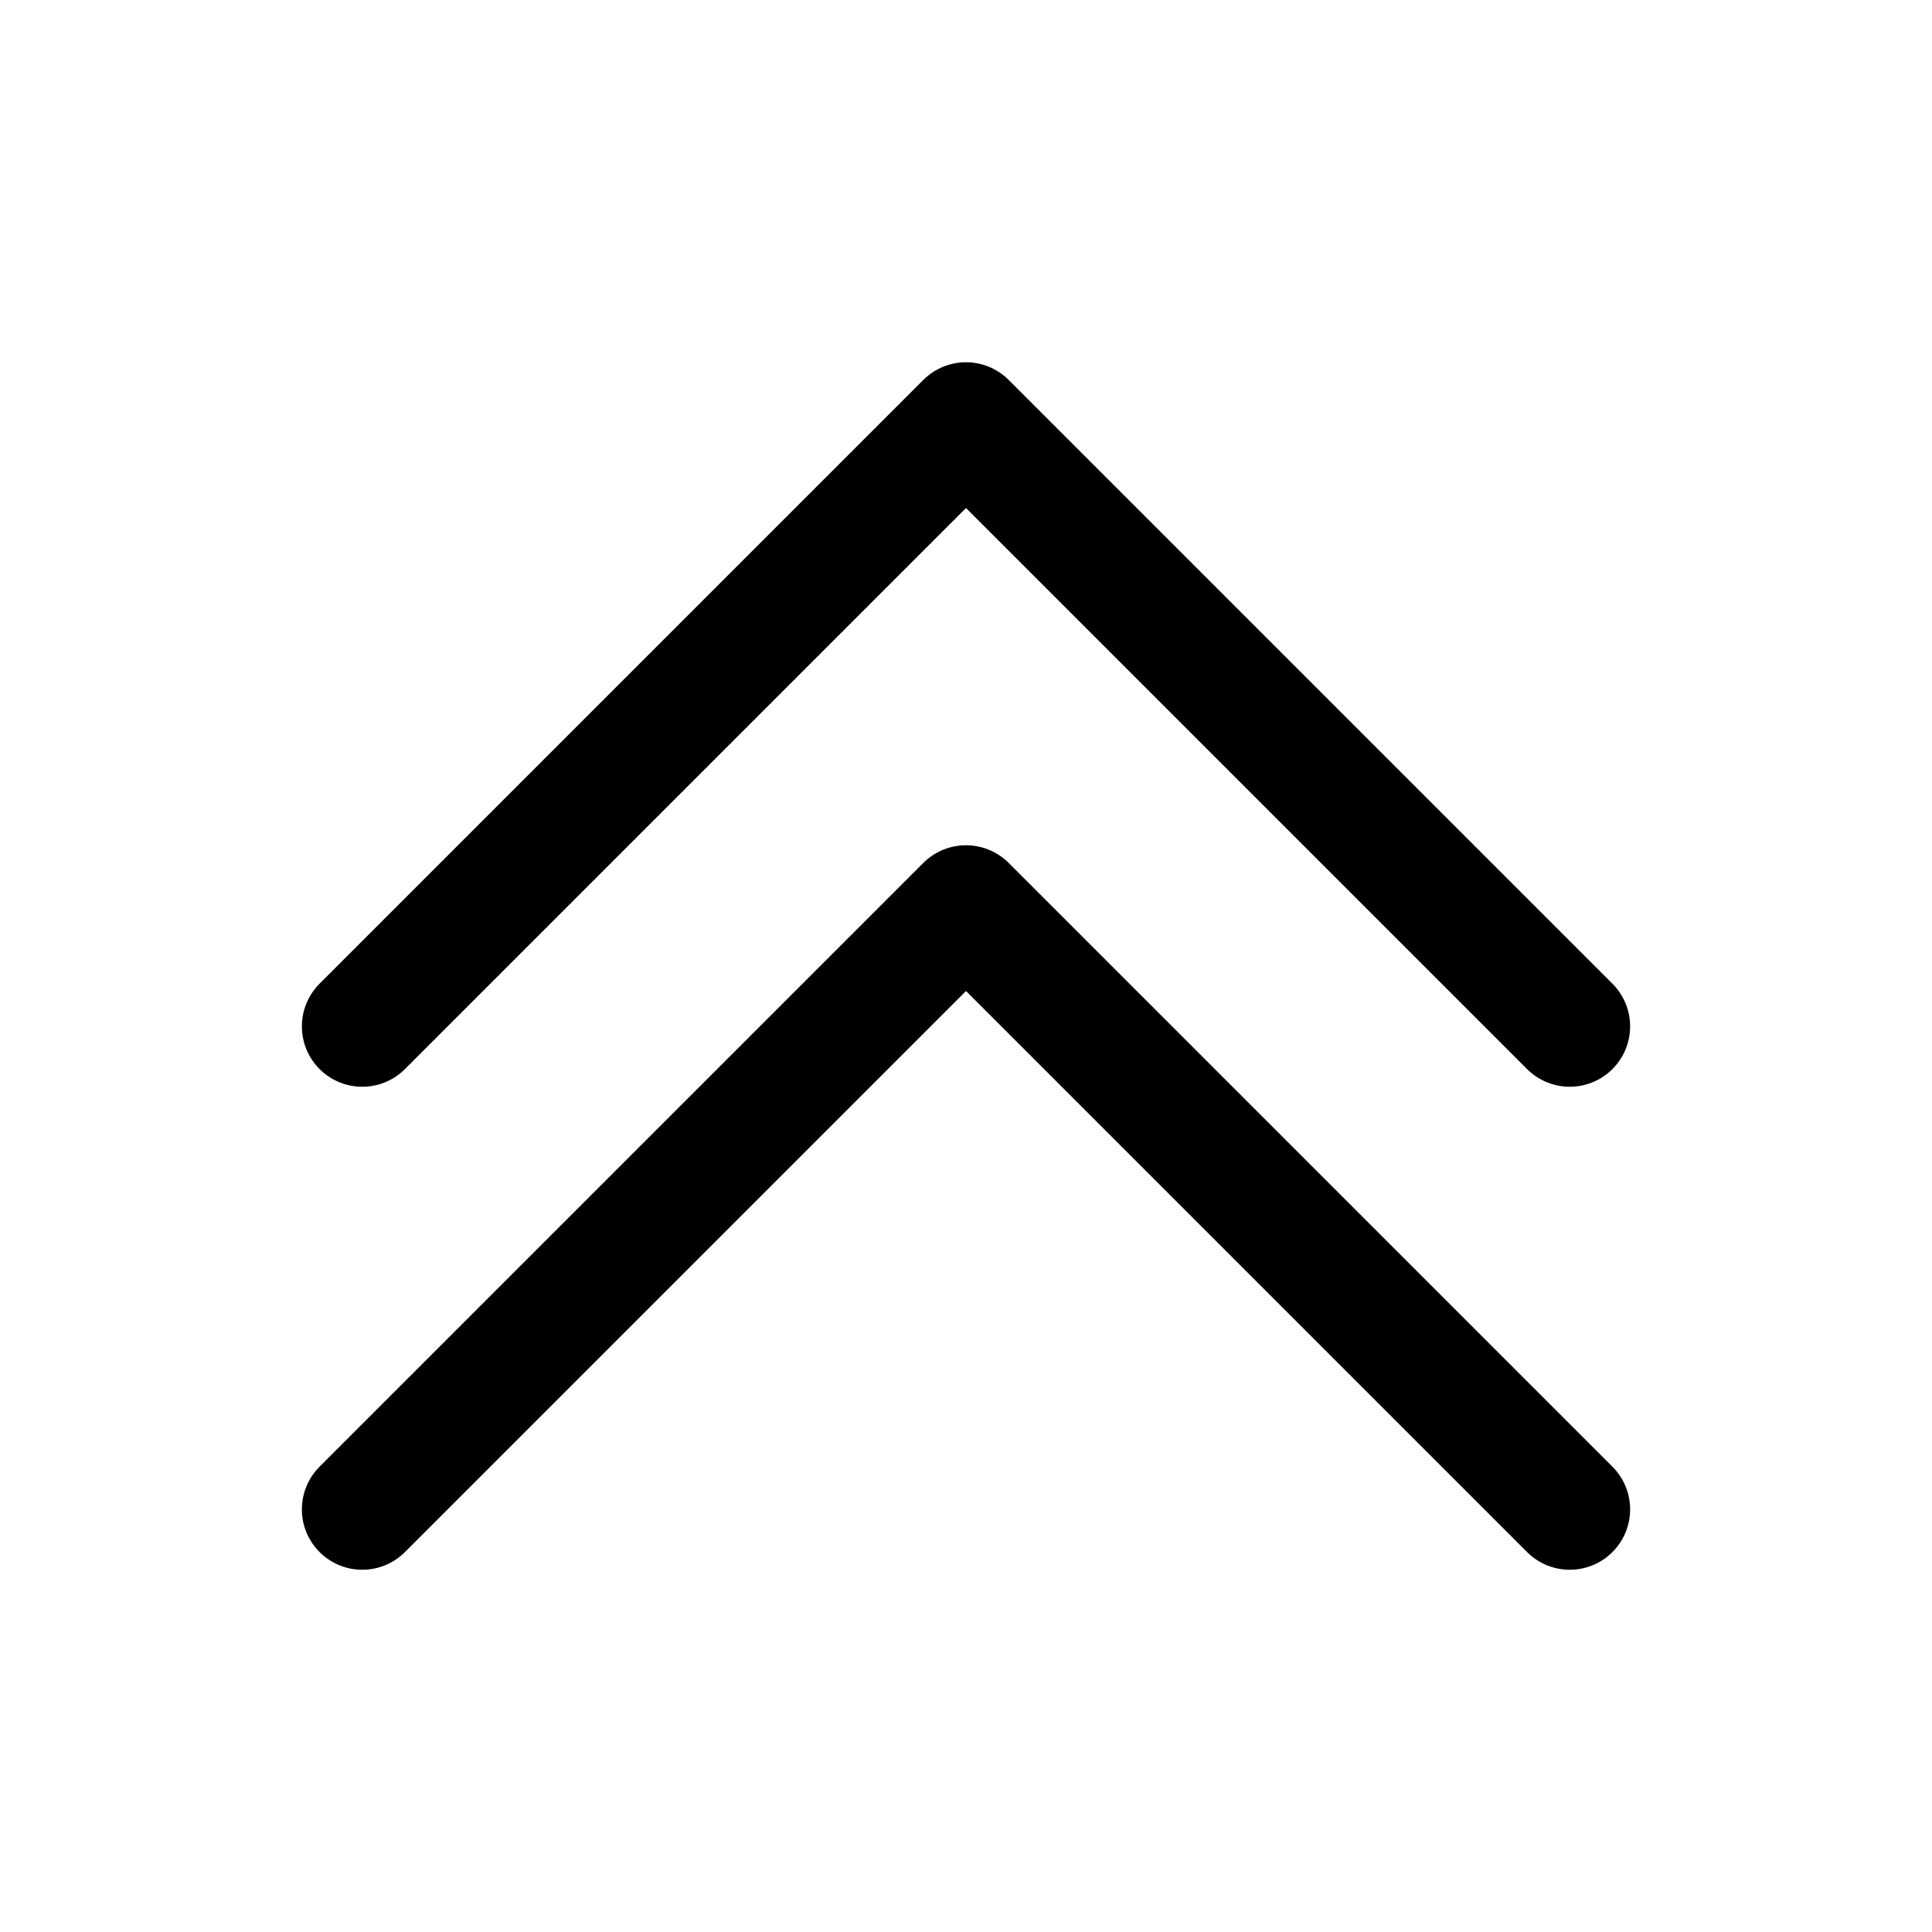
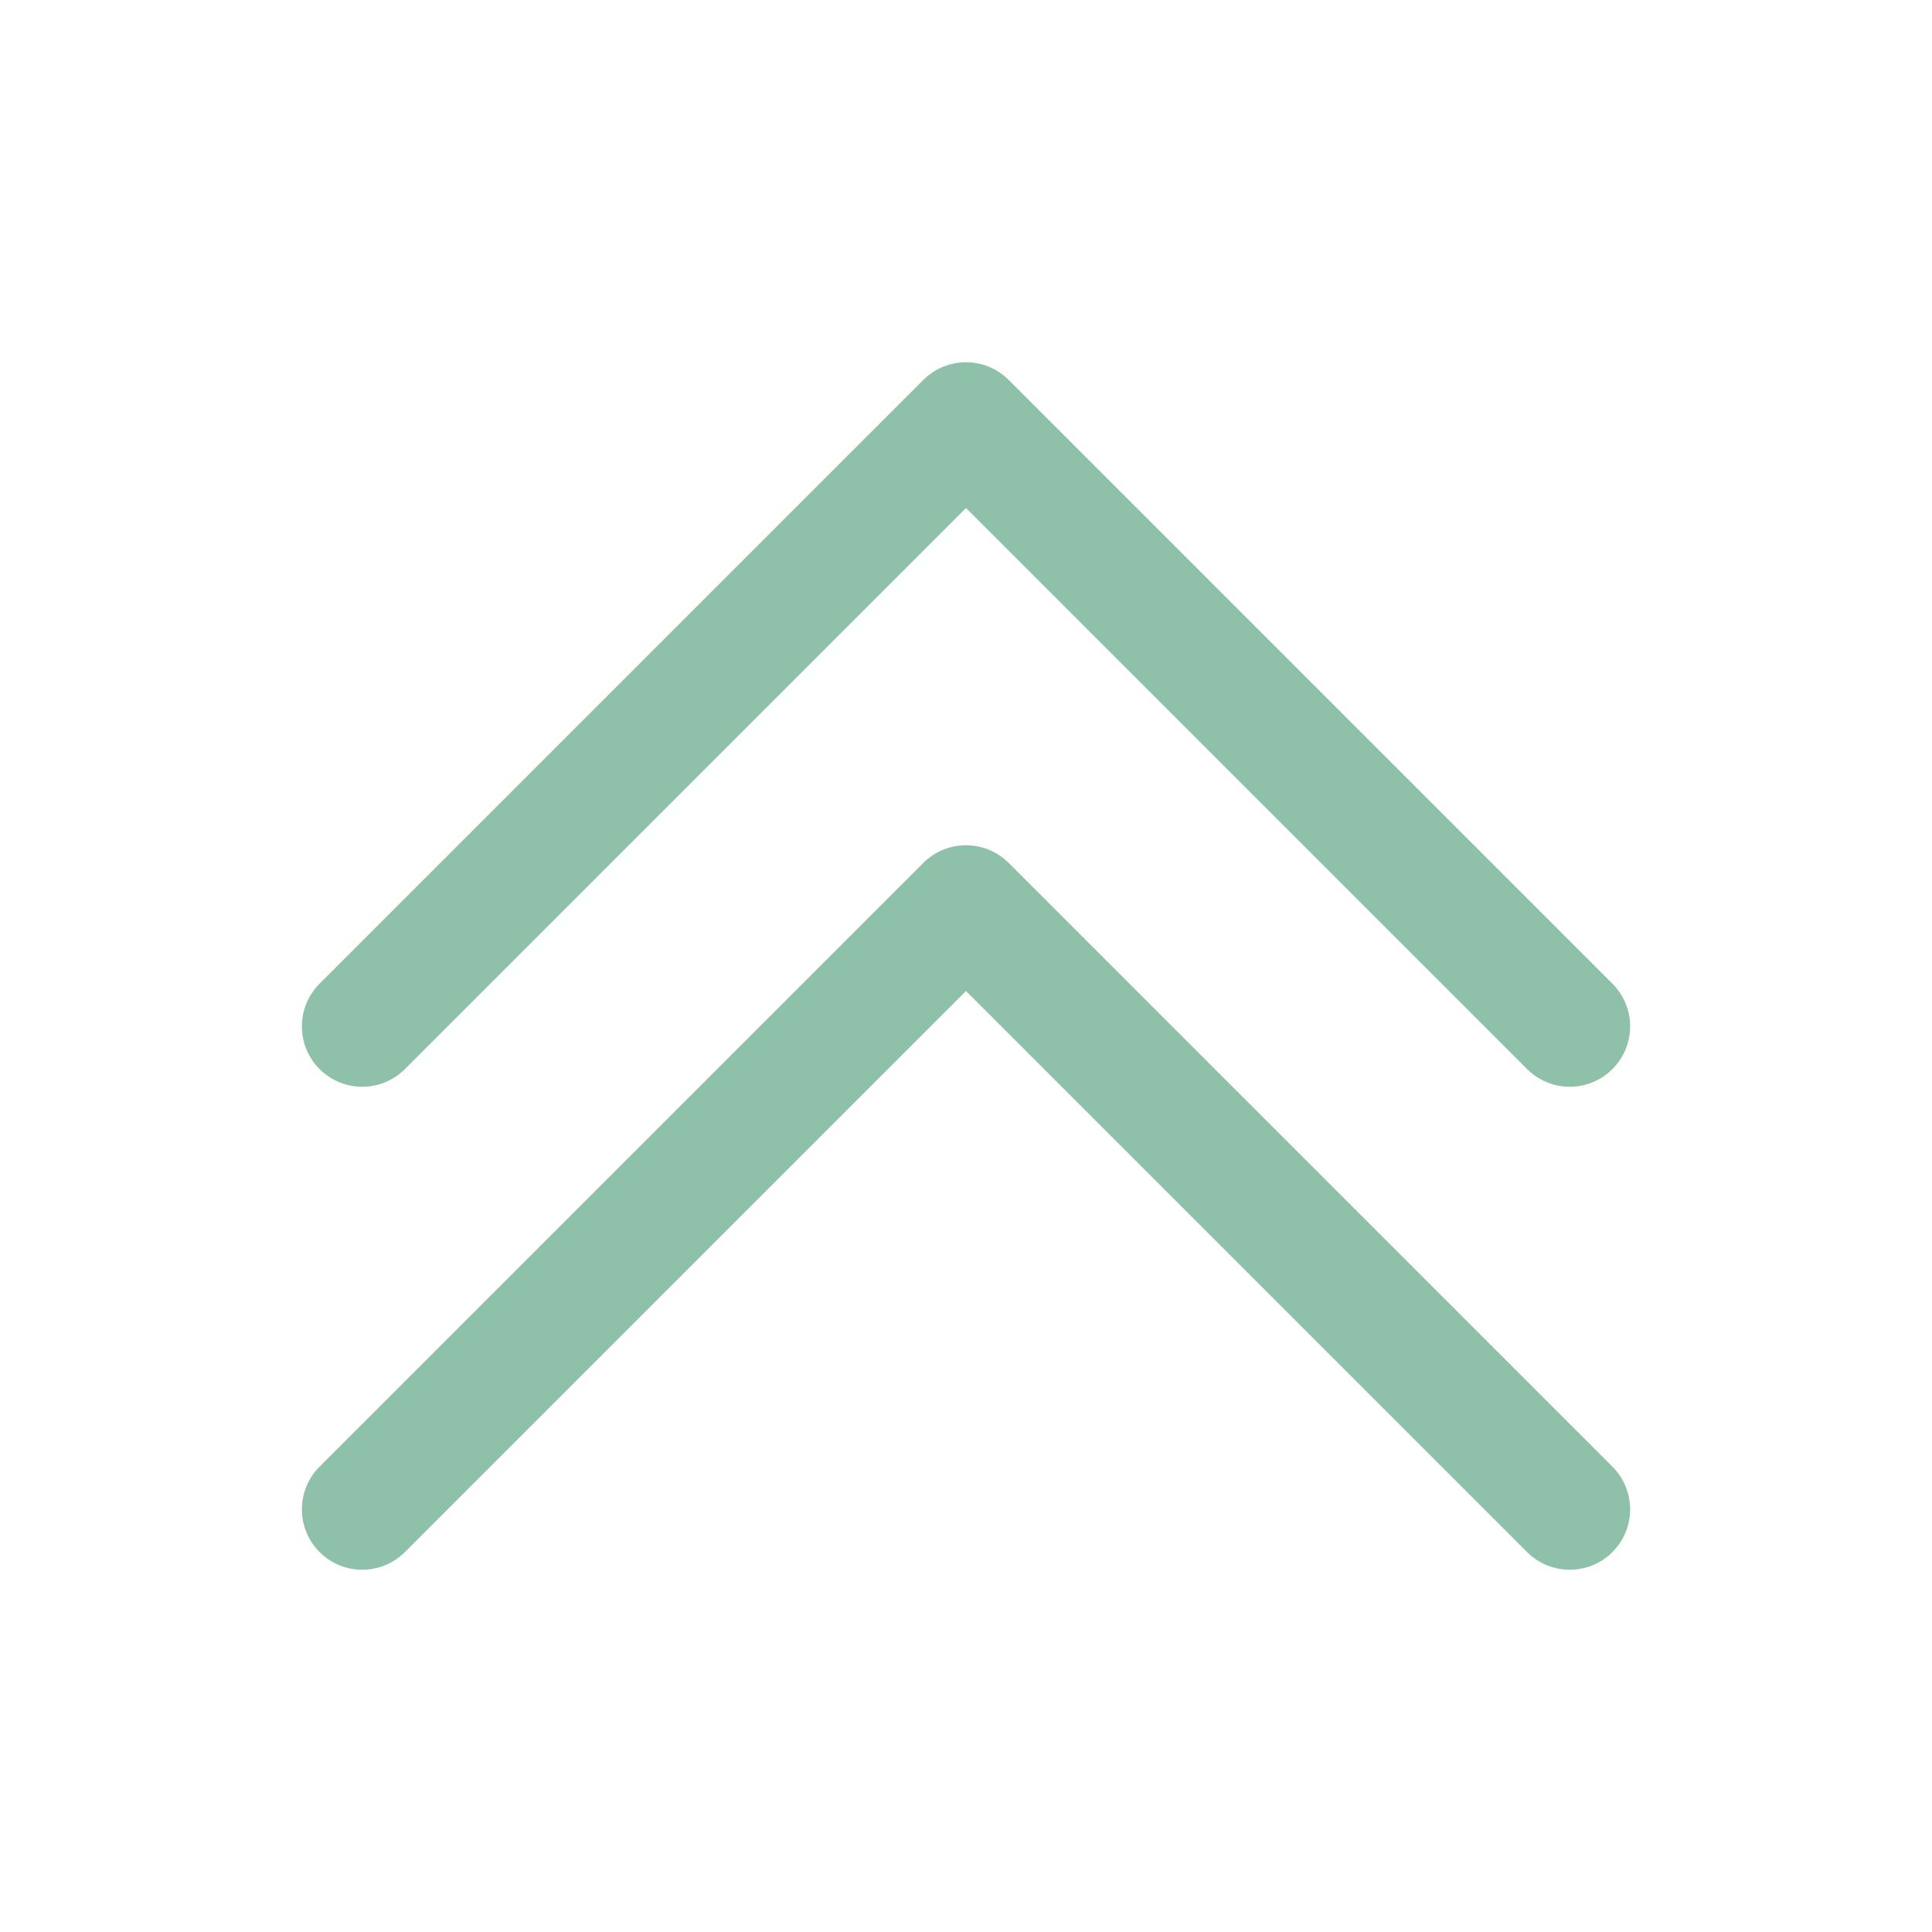
- <svg xmlns="http://www.w3.org/2000/svg" fill="none" viewBox="0 0 24 24" stroke-width="1.5" stroke="currentColor" className="w-4 h-4">
+ <svg xmlns="http://www.w3.org/2000/svg" fill="none" viewBox="0 0 24 24" stroke-width="1.5" stroke="#8fc0a9" className="w-4 h-4">
  <path stroke-linecap="round" stroke-linejoin="round" d="M4.5 12.75l7.5-7.5 7.5 7.5m-15 6l7.5-7.5 7.5 7.5" />
</svg>
